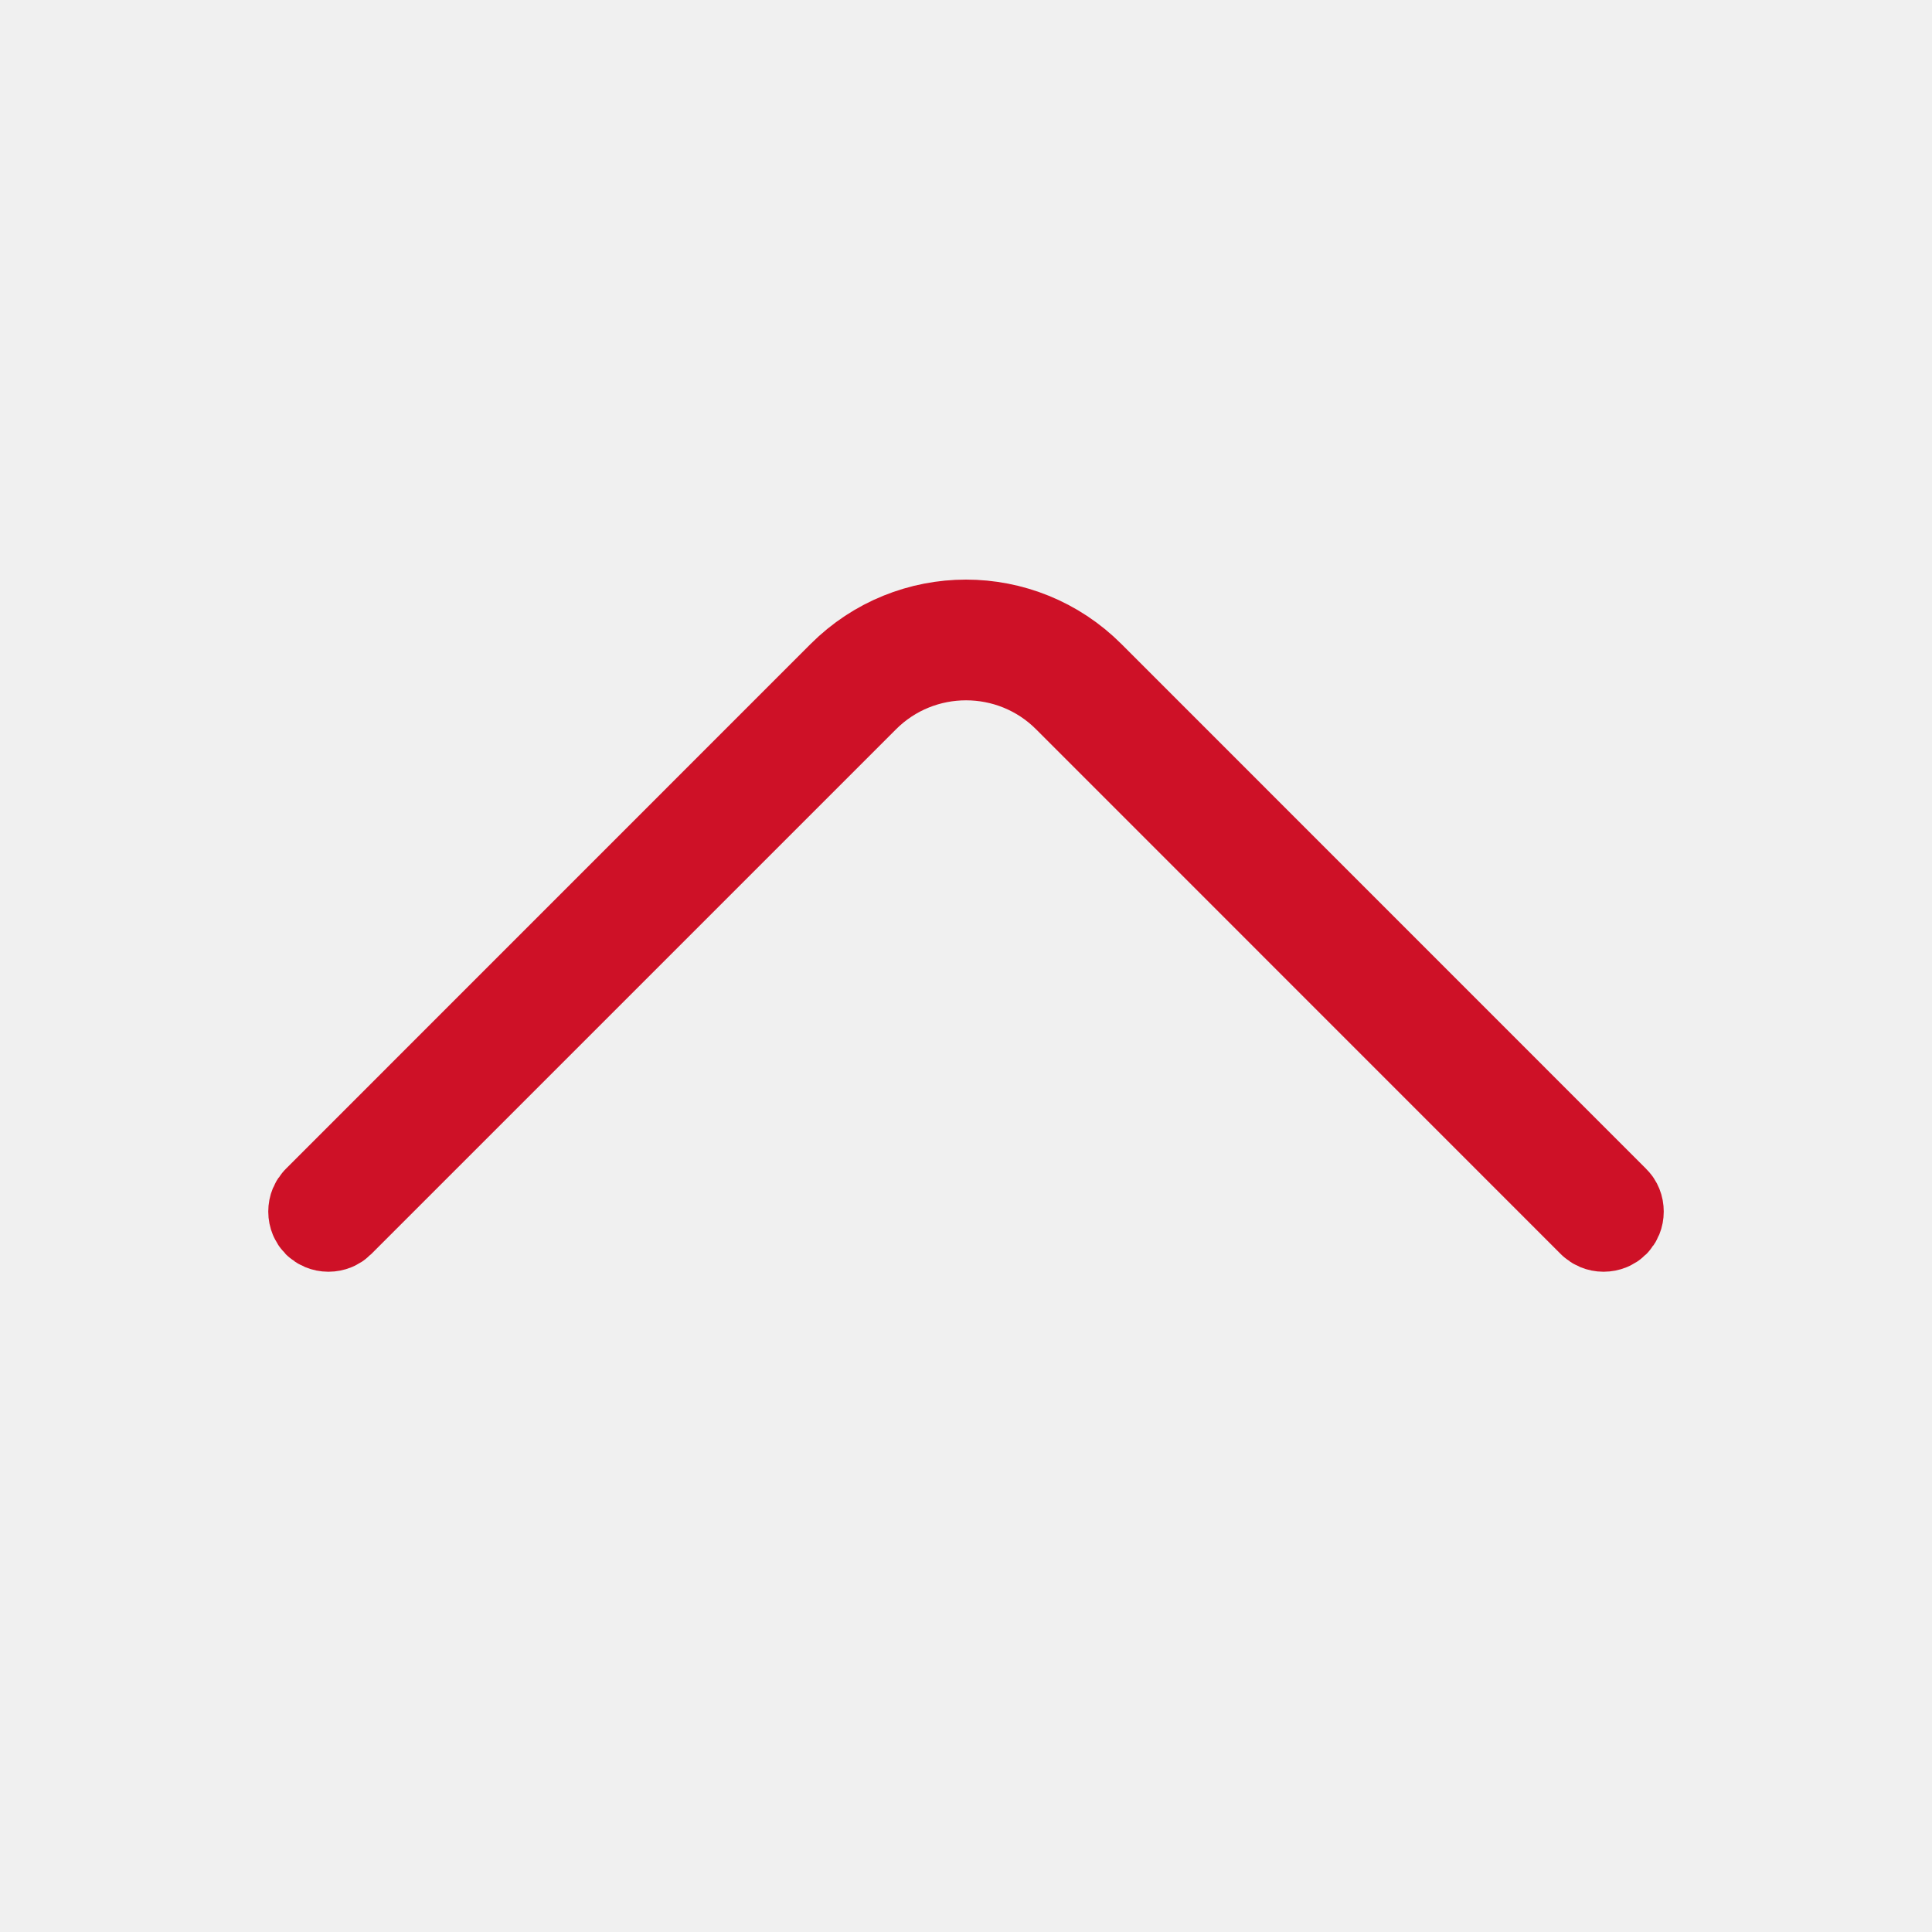
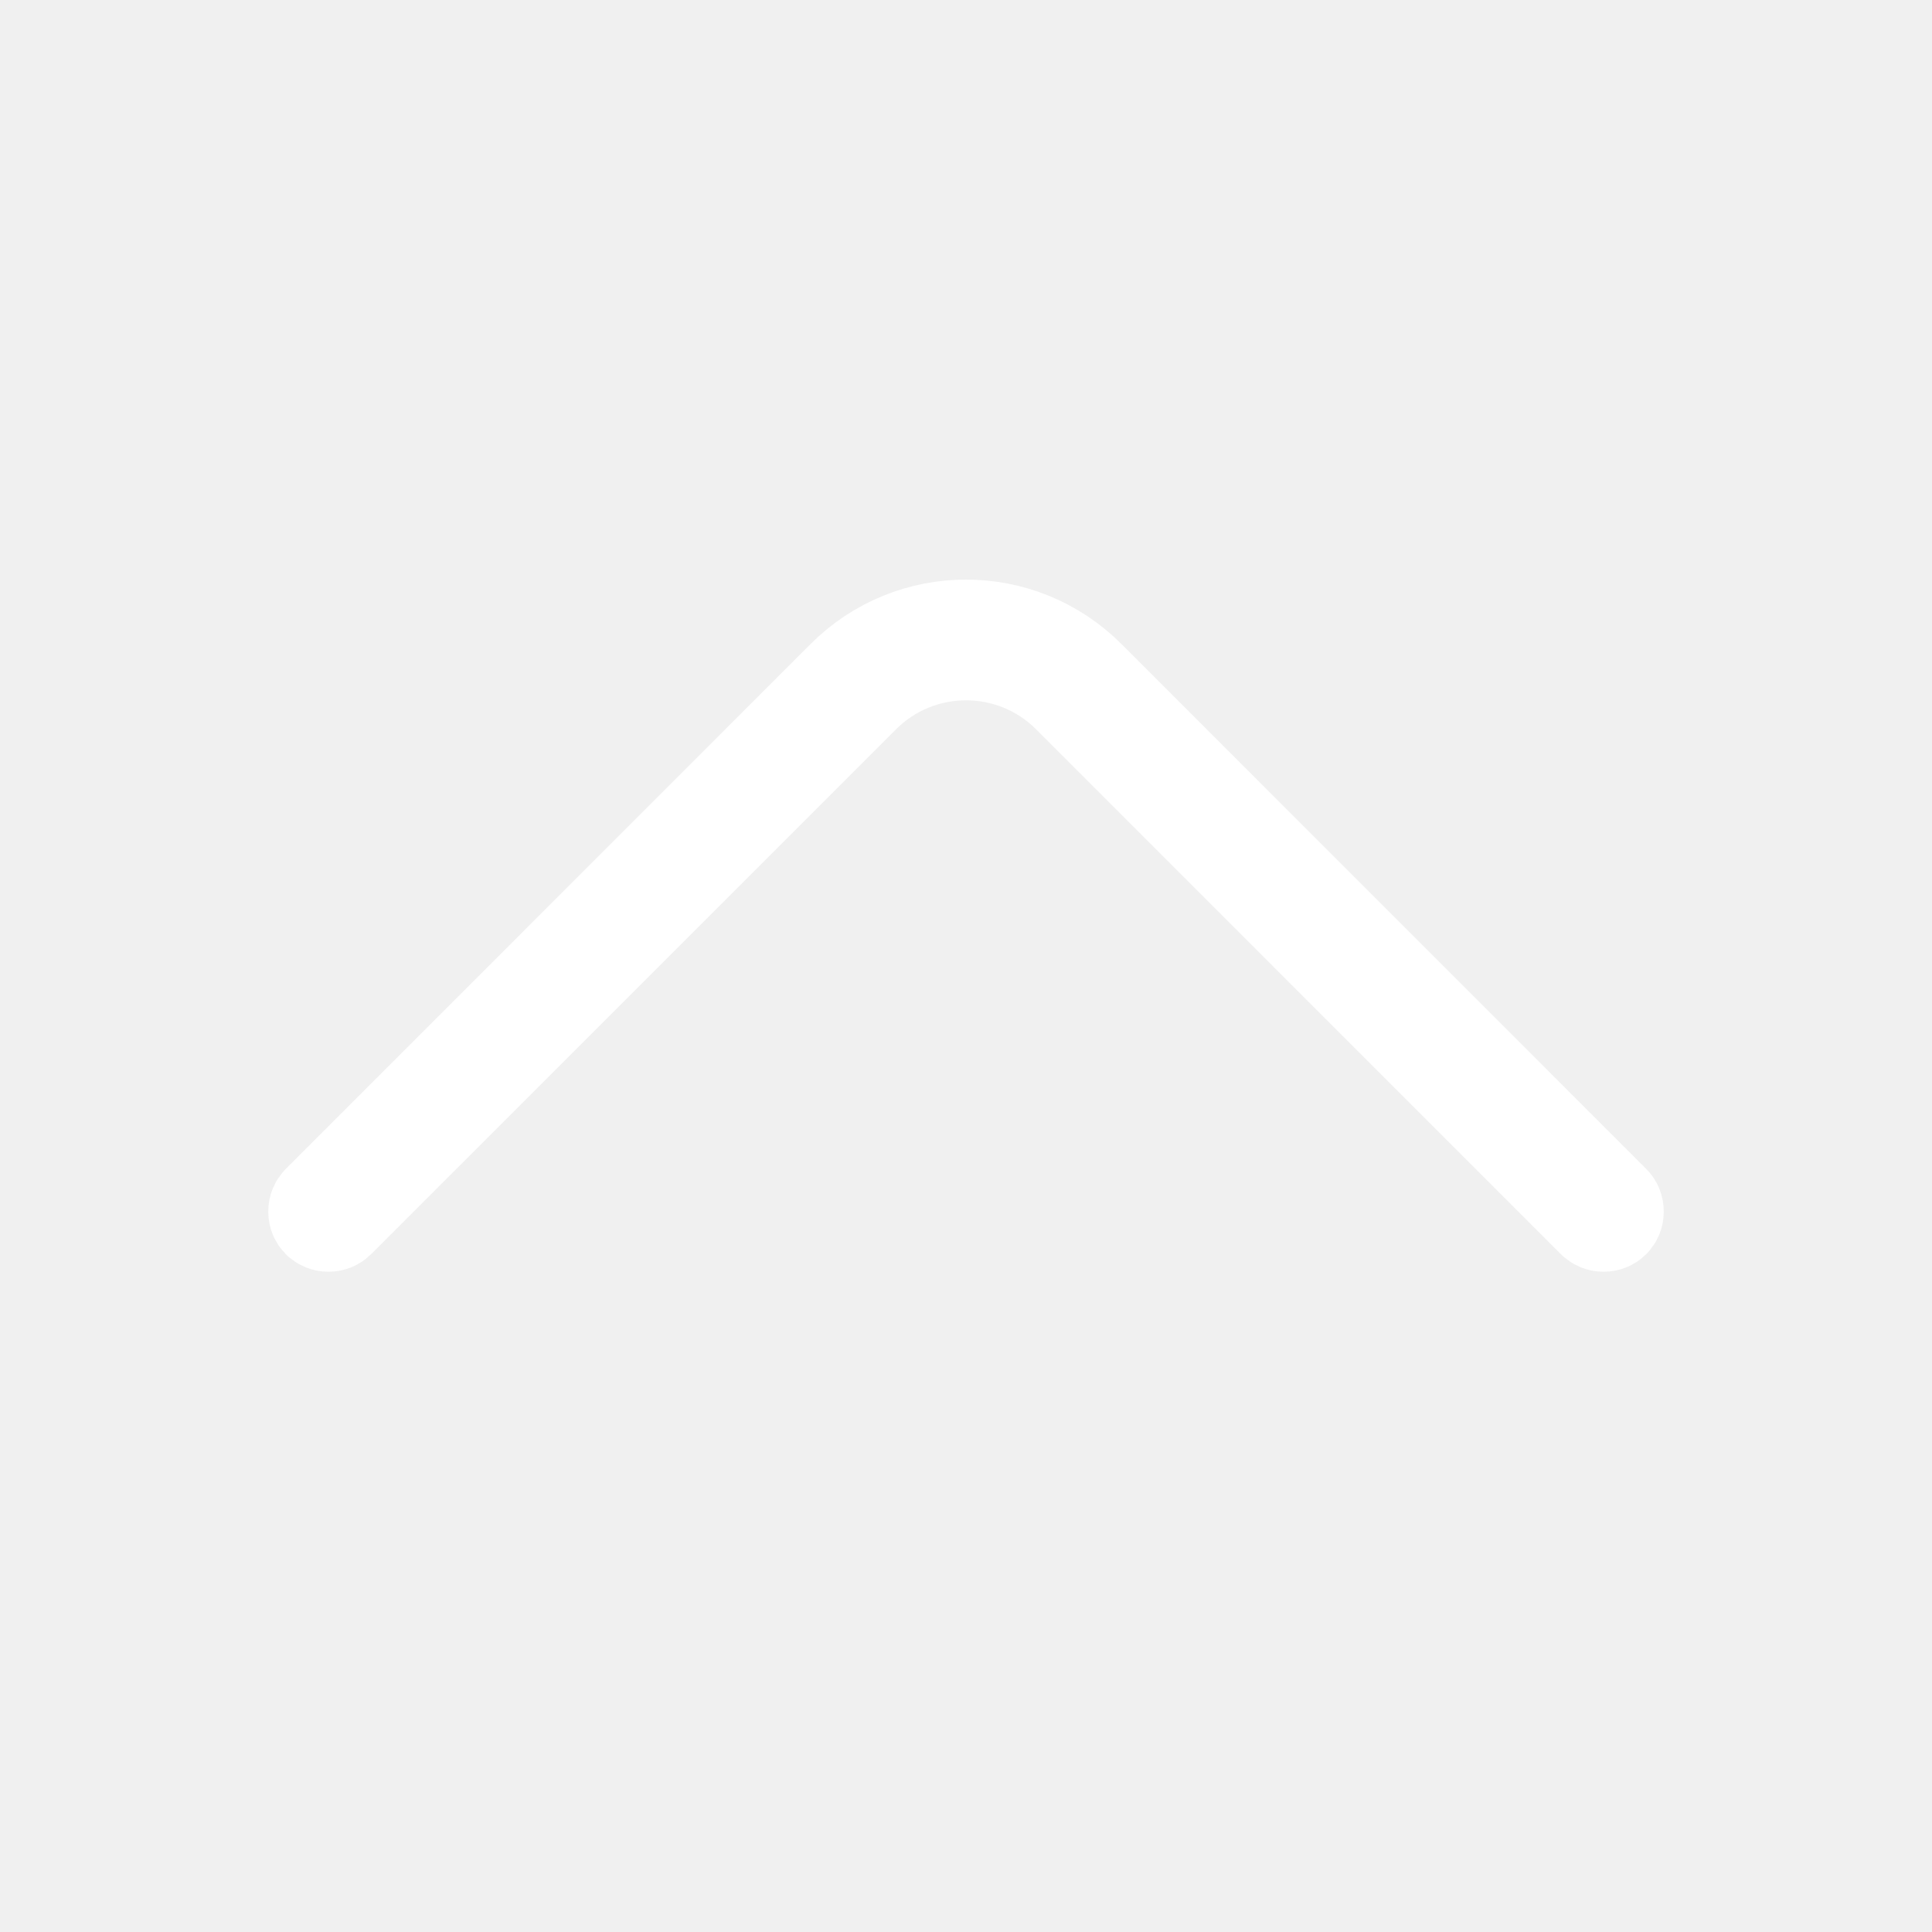
- <svg xmlns="http://www.w3.org/2000/svg" width="20" height="20" viewBox="0 0 20 20" fill="none">
-   <path d="M10 6.5C9.545 6.5 9.09 6.675 8.745 7.02L3.312 12.454C3.291 12.475 3.277 12.506 3.277 12.542C3.277 12.578 3.291 12.608 3.312 12.63C3.334 12.651 3.364 12.665 3.4 12.665C3.436 12.665 3.467 12.651 3.488 12.63L8.922 7.196C9.517 6.601 10.484 6.601 11.079 7.196L16.512 12.63C16.534 12.651 16.564 12.665 16.6 12.665C16.636 12.665 16.667 12.651 16.688 12.63C16.71 12.608 16.723 12.578 16.723 12.542C16.723 12.506 16.71 12.475 16.688 12.454L11.255 7.02C10.91 6.675 10.456 6.5 10 6.5Z" fill="#CE1127" stroke="#CE1127" />
+ <svg xmlns="http://www.w3.org/2000/svg" width="20" height="20" viewBox="0 0 20 20" fill="#FFFFFF">
+   <path d="M10 6.5C9.545 6.5 9.09 6.675 8.745 7.02L3.312 12.454C3.291 12.475 3.277 12.506 3.277 12.542C3.277 12.578 3.291 12.608 3.312 12.63C3.334 12.651 3.364 12.665 3.4 12.665C3.436 12.665 3.467 12.651 3.488 12.63L8.922 7.196C9.517 6.601 10.484 6.601 11.079 7.196L16.512 12.63C16.534 12.651 16.564 12.665 16.6 12.665C16.636 12.665 16.667 12.651 16.688 12.63C16.71 12.608 16.723 12.578 16.723 12.542C16.723 12.506 16.71 12.475 16.688 12.454L11.255 7.02C10.91 6.675 10.456 6.5 10 6.5Z" fill="#FFFFFF" stroke="#FFFFFF" />
</svg>
